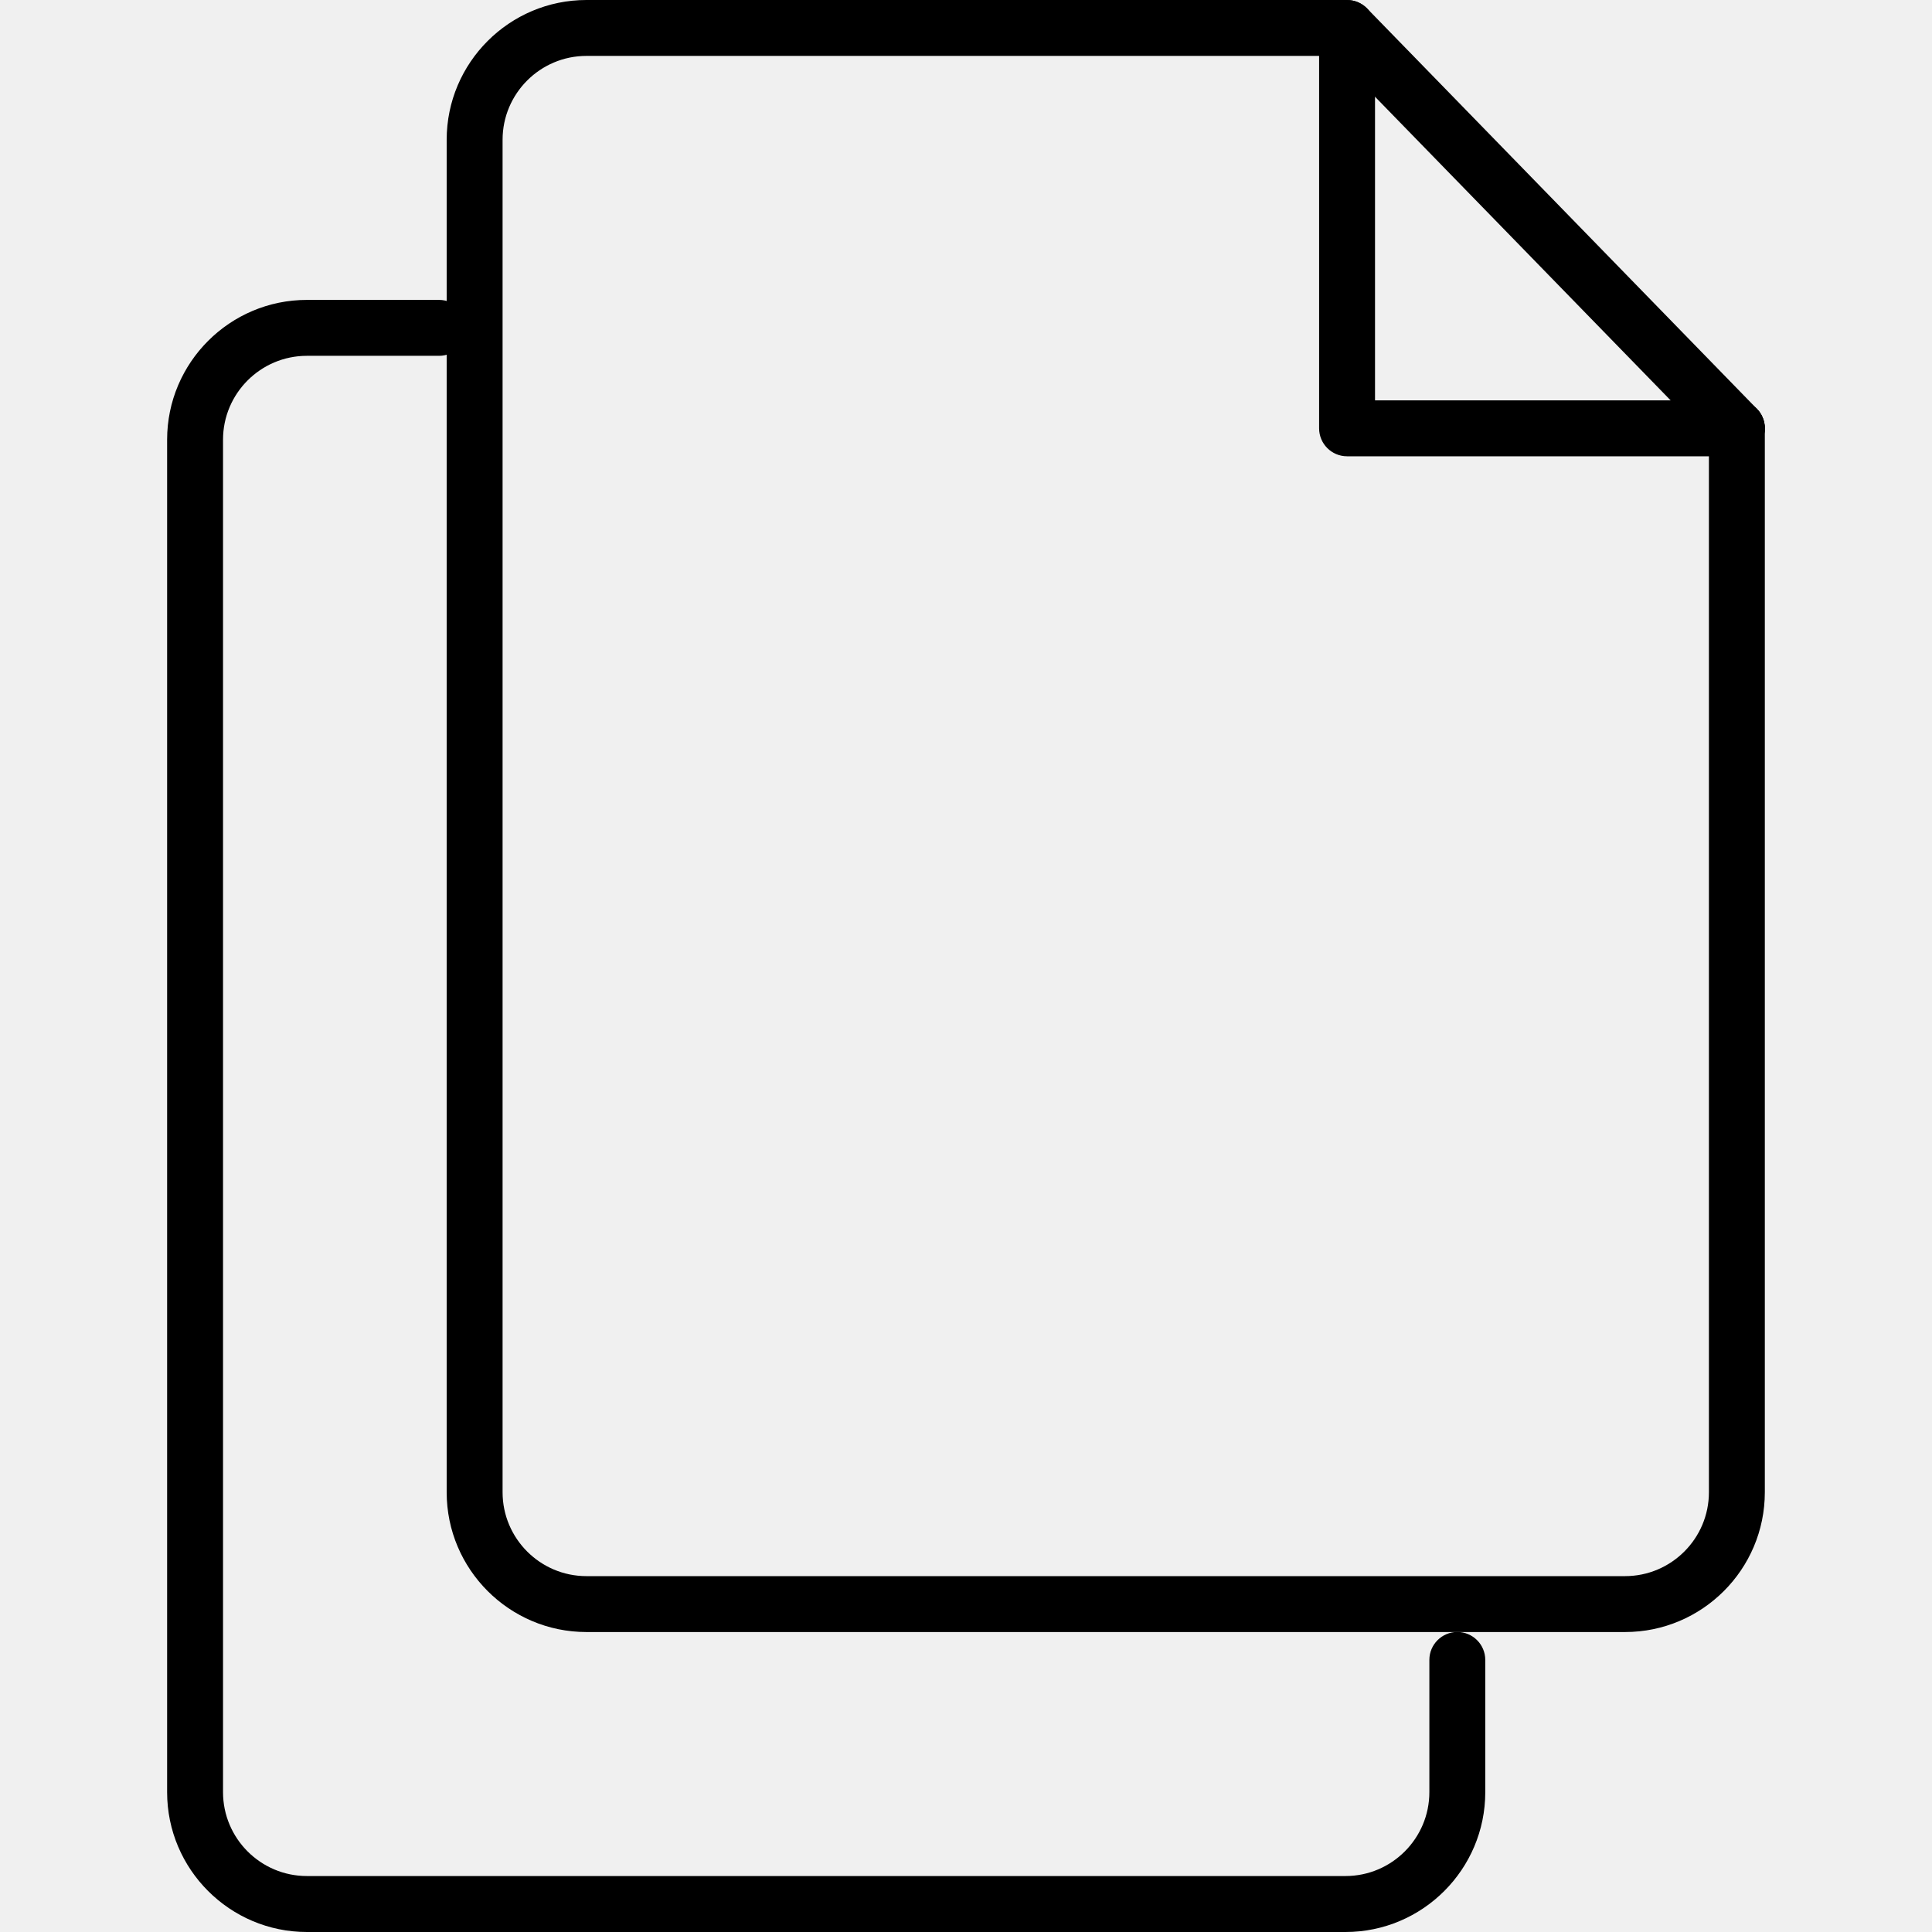
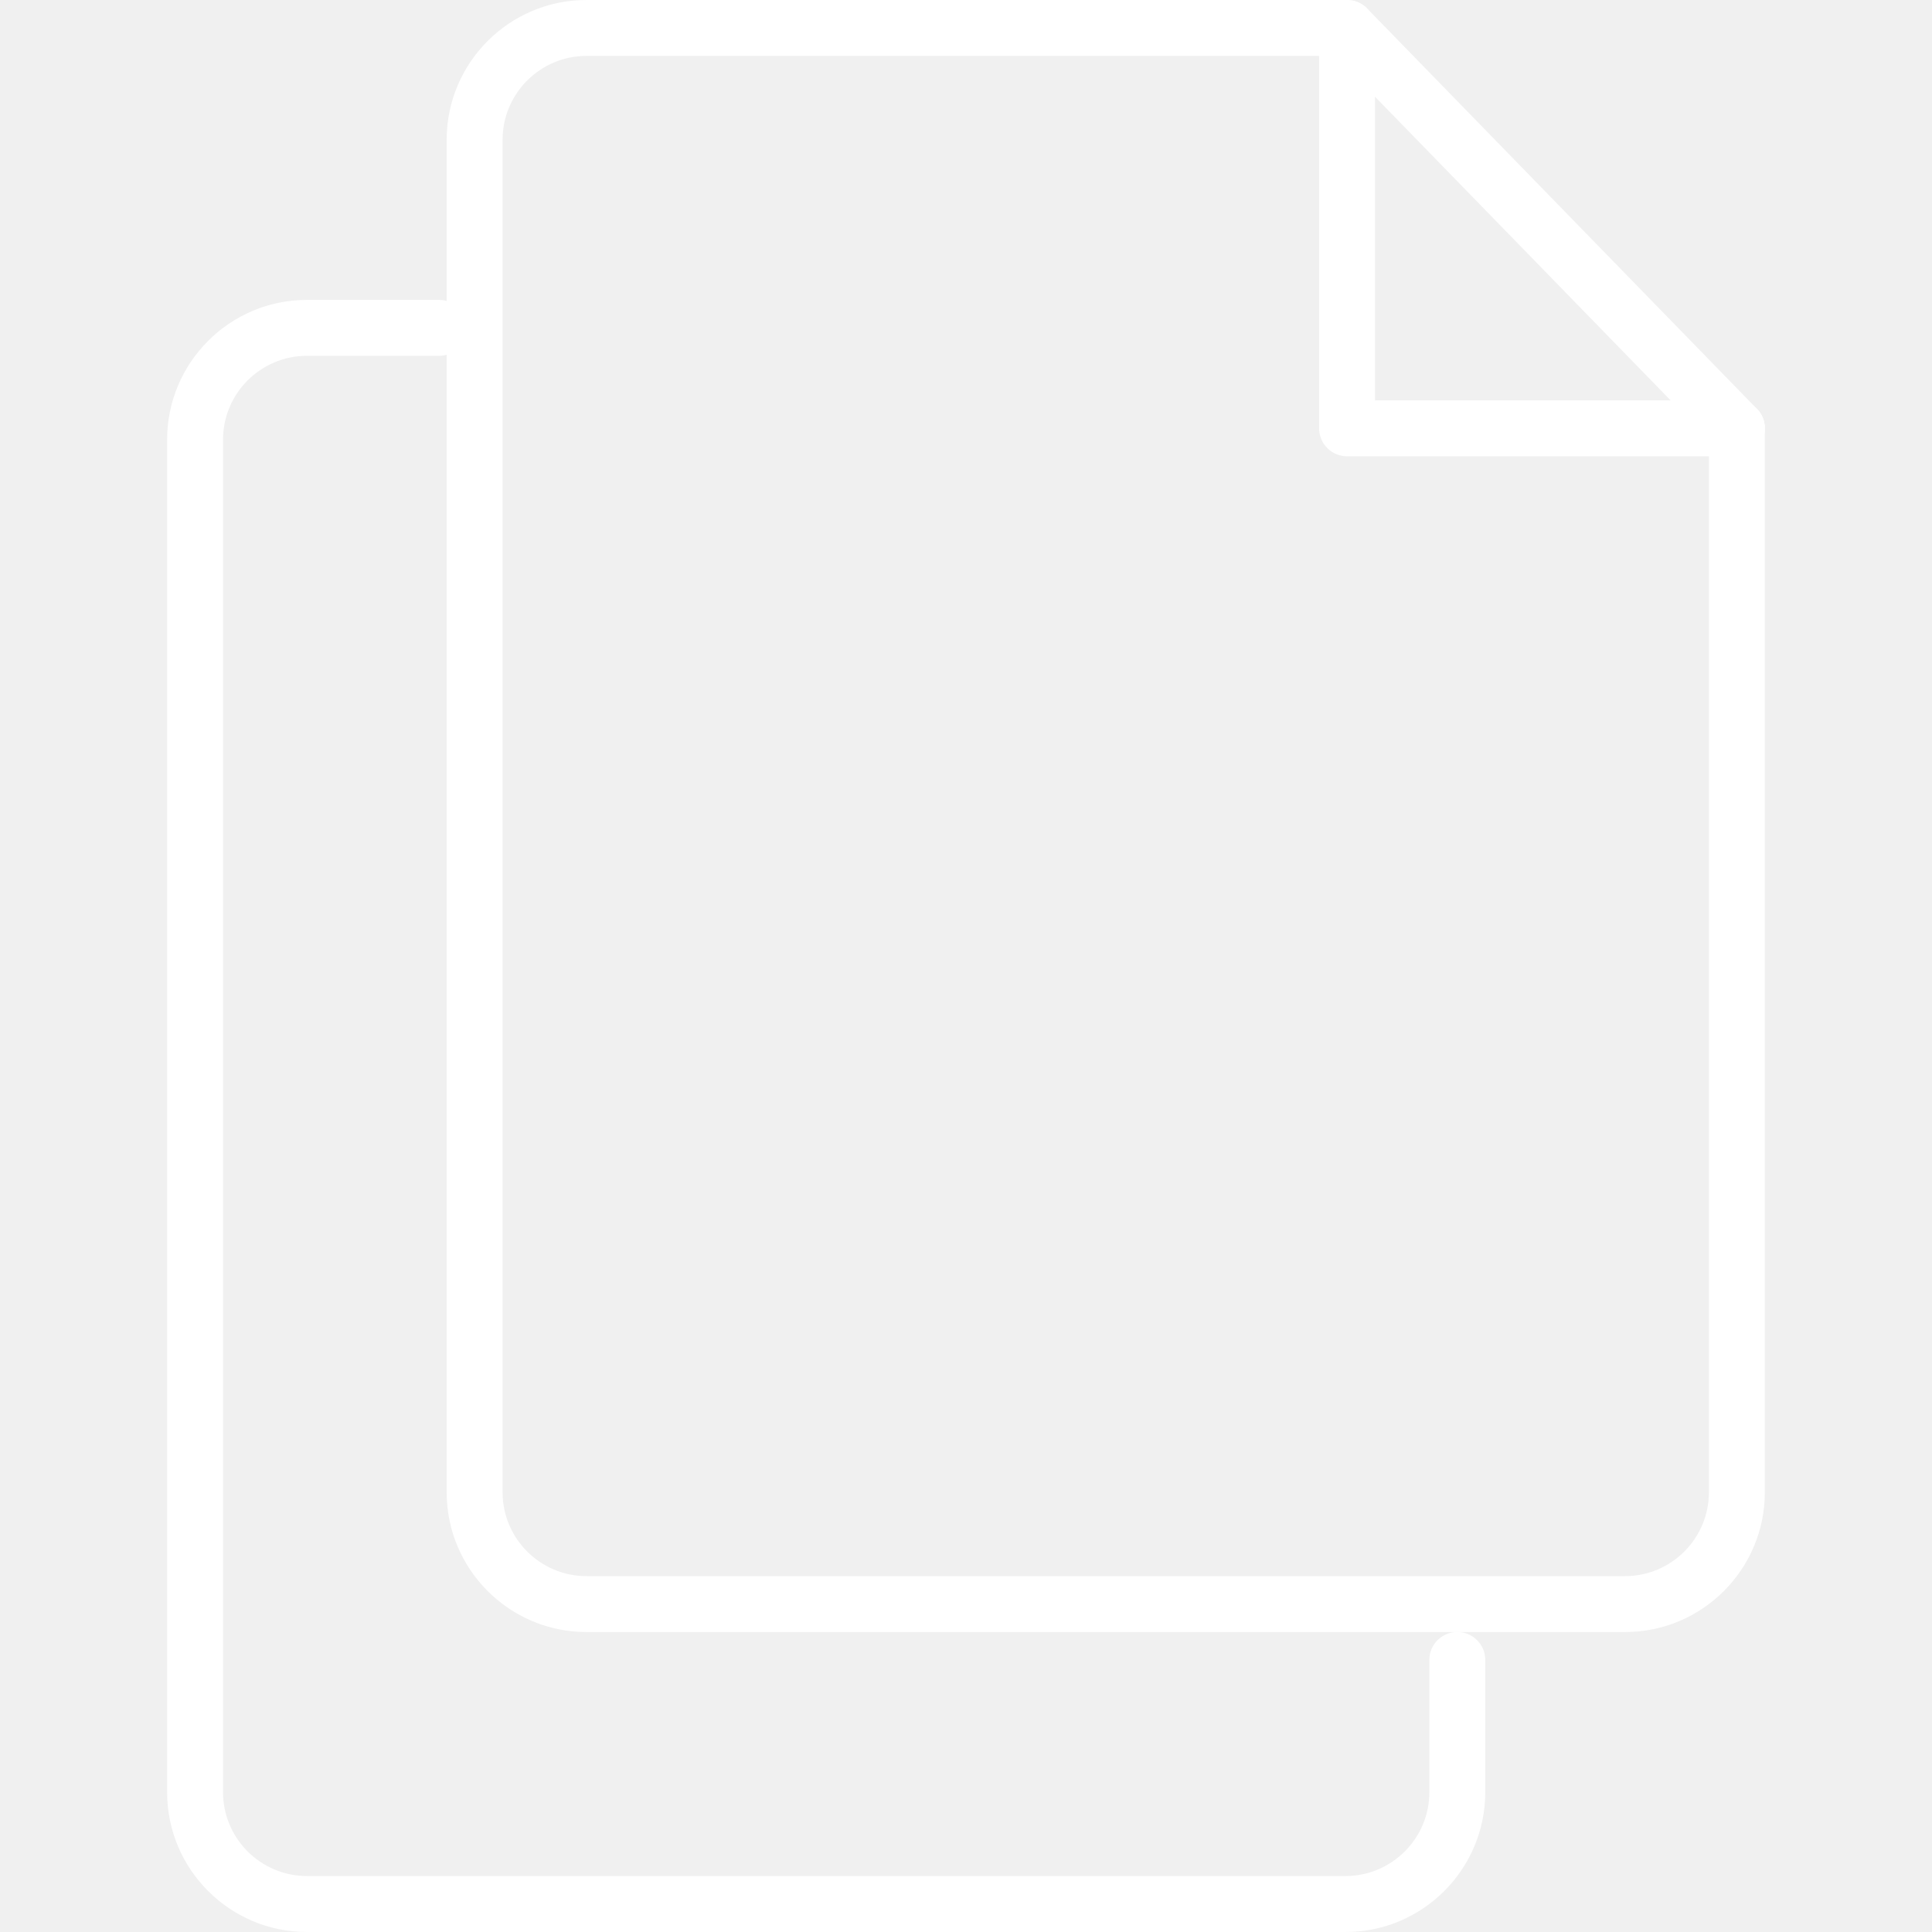
- <svg xmlns="http://www.w3.org/2000/svg" version="1.1" id="Capa_1" x="0px" y="0px" viewBox="0 0 34.555 34.555" style="enable-background:new 0 0 34.555 34.555;" xml:space="preserve">
+ <svg xmlns="http://www.w3.org/2000/svg" version="1.1" id="Capa_1" x="0px" y="0px" viewBox="0 0 34.555 34.555" style="enable-background:new 0 0 34.555 34.555;fill:#fff;" xml:space="preserve">
  <g>
    <g>
      <g>
        <path d="M24.065,34.555H5.489c-1.379,0-2.5-1.122-2.5-2.5V7.864c0-1.378,1.121-2.5,2.5-2.5h2.364c0.276,0,0.5,0.224,0.5,0.5     s-0.224,0.5-0.5,0.5H5.489c-0.827,0-1.5,0.673-1.5,1.5v24.19c0,0.827,0.673,1.5,1.5,1.5h18.576c0.827,0,1.5-0.673,1.5-1.5v-2.365     c0-0.276,0.224-0.5,0.5-0.5s0.5,0.224,0.5,0.5v2.365C26.565,33.433,25.444,34.555,24.065,34.555z" />
      </g>
    </g>
    <g>
      <g>
        <path d="M29.065,29.19H10.489c-1.379,0-2.5-1.122-2.5-2.5V2.5c0-1.378,1.121-2.5,2.5-2.5h13.604c0.276,0,0.5,0.224,0.5,0.5     S24.37,1,24.094,1H10.489c-0.827,0-1.5,0.673-1.5,1.5v24.19c0,0.827,0.673,1.5,1.5,1.5h18.576c0.827,0,1.5-0.673,1.5-1.5V7.661     c0-0.276,0.224-0.5,0.5-0.5s0.5,0.224,0.5,0.5V26.69C31.565,28.069,30.444,29.19,29.065,29.19z" />
        <path d="M31.065,8.161h-6.972c-0.276,0-0.5-0.224-0.5-0.5V0.688c0-0.276,0.224-0.5,0.5-0.5s0.5,0.224,0.5,0.5v6.473h6.472     c0.276,0,0.5,0.224,0.5,0.5S31.342,8.161,31.065,8.161z" />
        <path d="M31.065,8.161c-0.13,0-0.26-0.051-0.358-0.151l-6.972-7.161c-0.192-0.198-0.188-0.514,0.01-0.707     c0.197-0.191,0.516-0.187,0.707,0.01l6.972,7.161c0.192,0.198,0.188,0.514-0.01,0.707C31.317,8.114,31.191,8.161,31.065,8.161z" />
      </g>
    </g>
  </g>
  <g>
</g>
  <g>
</g>
  <g>
</g>
  <g>
</g>
  <g>
</g>
  <g>
</g>
  <g>
</g>
  <g>
</g>
  <g>
</g>
  <g>
</g>
  <g>
</g>
  <g>
</g>
  <g>
</g>
  <g>
</g>
  <g>
</g>
</svg>
